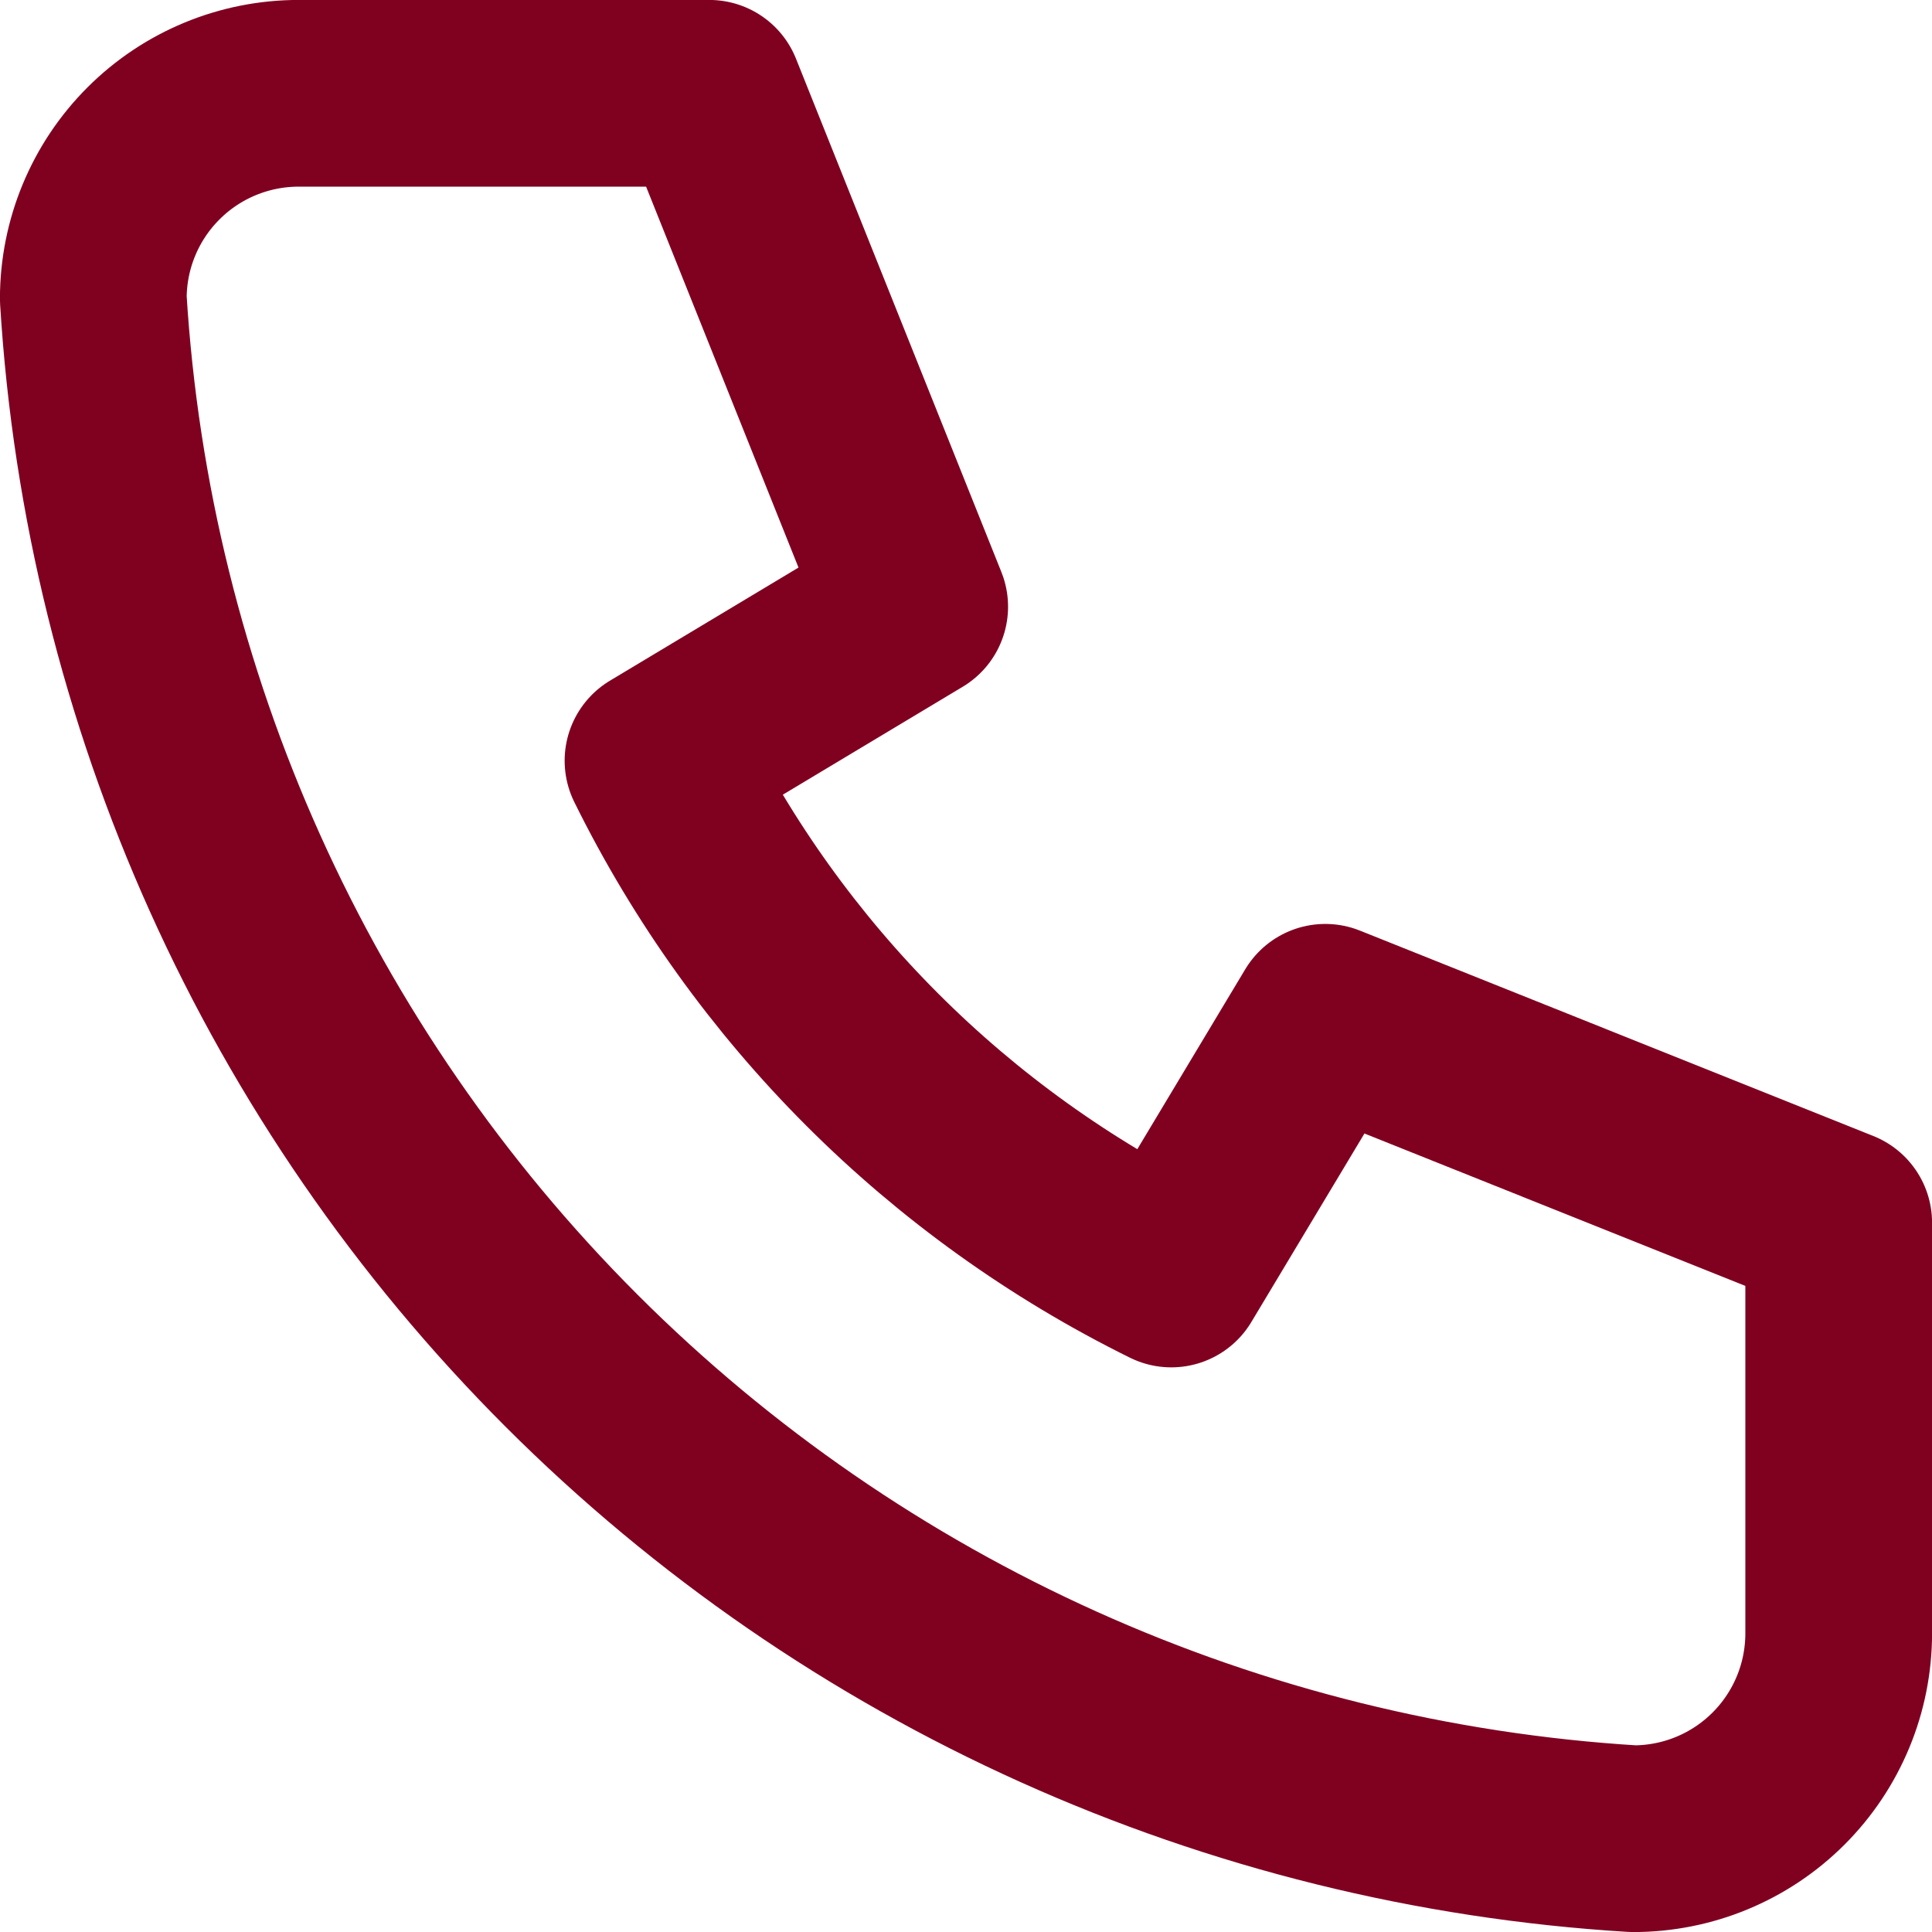
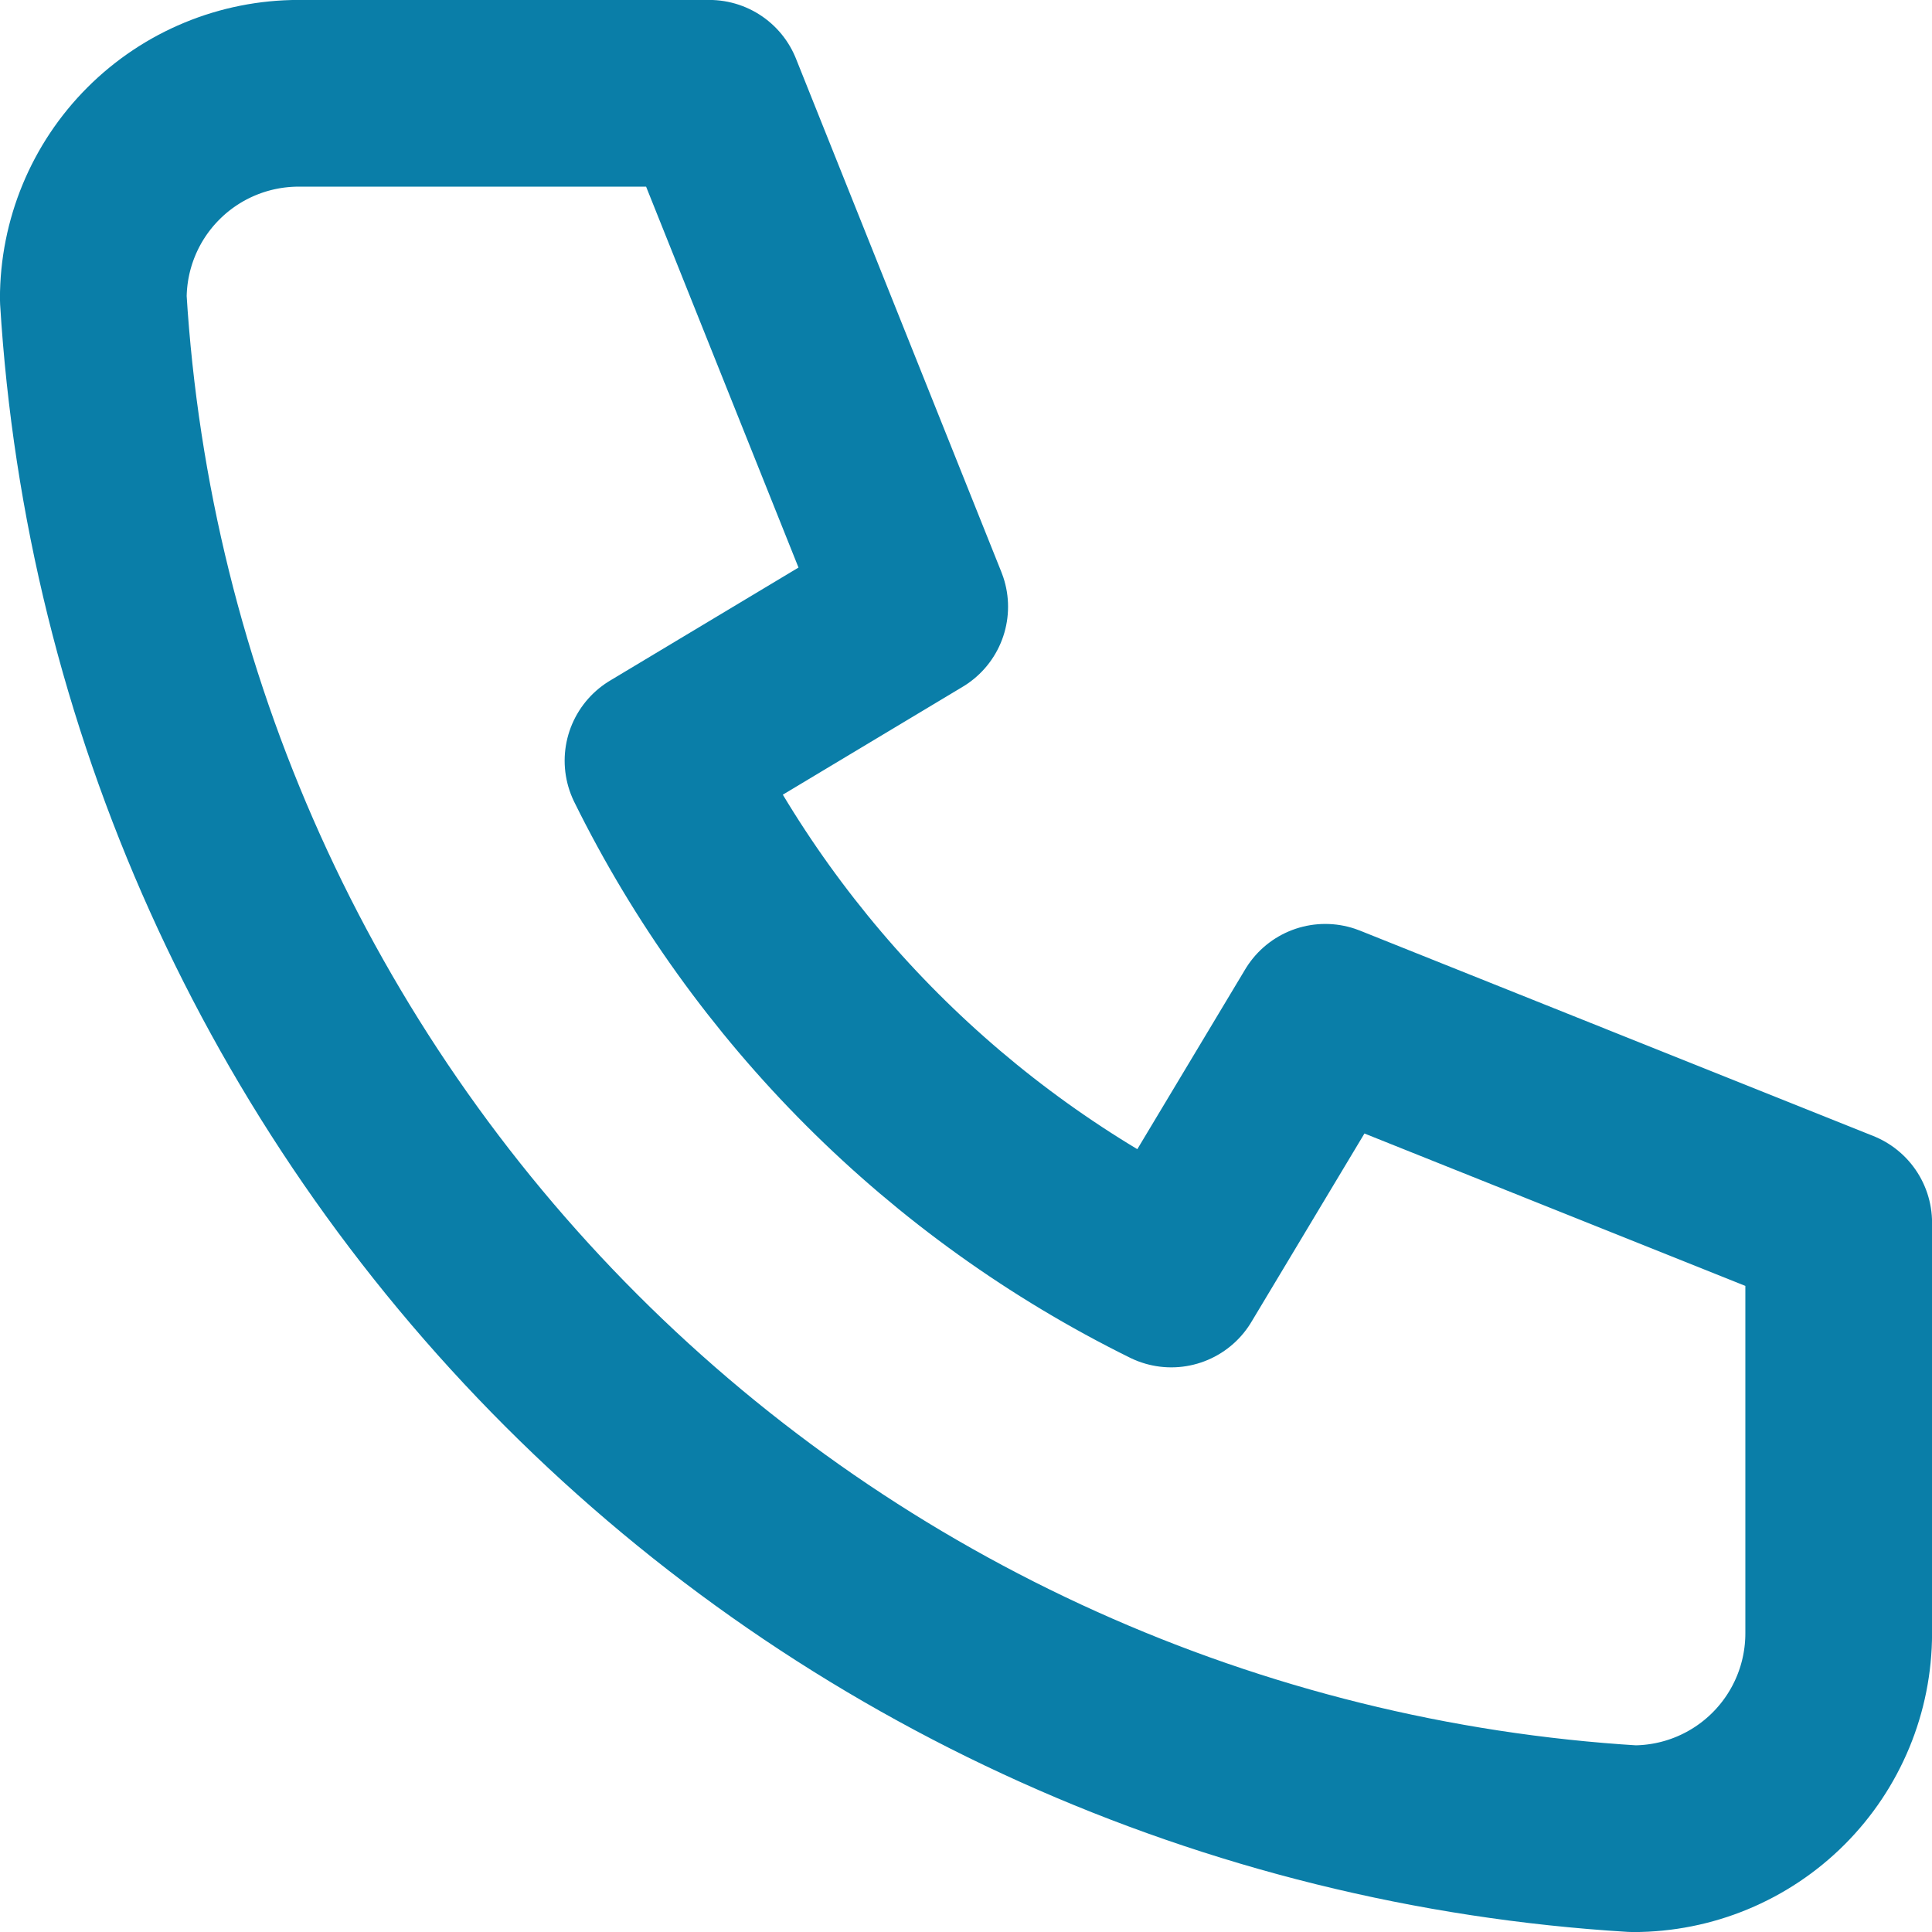
<svg xmlns="http://www.w3.org/2000/svg" preserveAspectRatio="none" overflow="visible" style="display: block;" width="17.25" height="17.25" viewBox="0 0 17.25 17.25" fill="none">
  <g id="Group">
-     <path id="Vector" d="M2.667 0.833H6.333L8.167 5.417L5.875 6.792C6.857 8.782 8.468 10.393 10.458 11.375L11.833 9.083L16.417 10.917V14.583C16.417 15.07 16.224 15.536 15.88 15.88C15.536 16.224 15.07 16.417 14.583 16.417C11.008 16.199 7.635 14.681 5.102 12.148C2.569 9.615 1.051 6.242 0.833 2.667C0.833 2.18 1.026 1.714 1.37 1.37C1.714 1.026 2.18 0.833 2.667 0.833Z" stroke-width="1.667" stroke-linecap="round" stroke-linejoin="round" stroke="#800020" />
+     <path id="Vector" d="M2.667 0.833H6.333L8.167 5.417L5.875 6.792C6.857 8.782 8.468 10.393 10.458 11.375L11.833 9.083L16.417 10.917V14.583C16.417 15.07 16.224 15.536 15.88 15.88C15.536 16.224 15.07 16.417 14.583 16.417C11.008 16.199 7.635 14.681 5.102 12.148C2.569 9.615 1.051 6.242 0.833 2.667C0.833 2.18 1.026 1.714 1.37 1.37C1.714 1.026 2.18 0.833 2.667 0.833Z" stroke-width="1.667" stroke-linecap="round" stroke-linejoin="round" stroke="#0A7EA8" />
  </g>
</svg>
